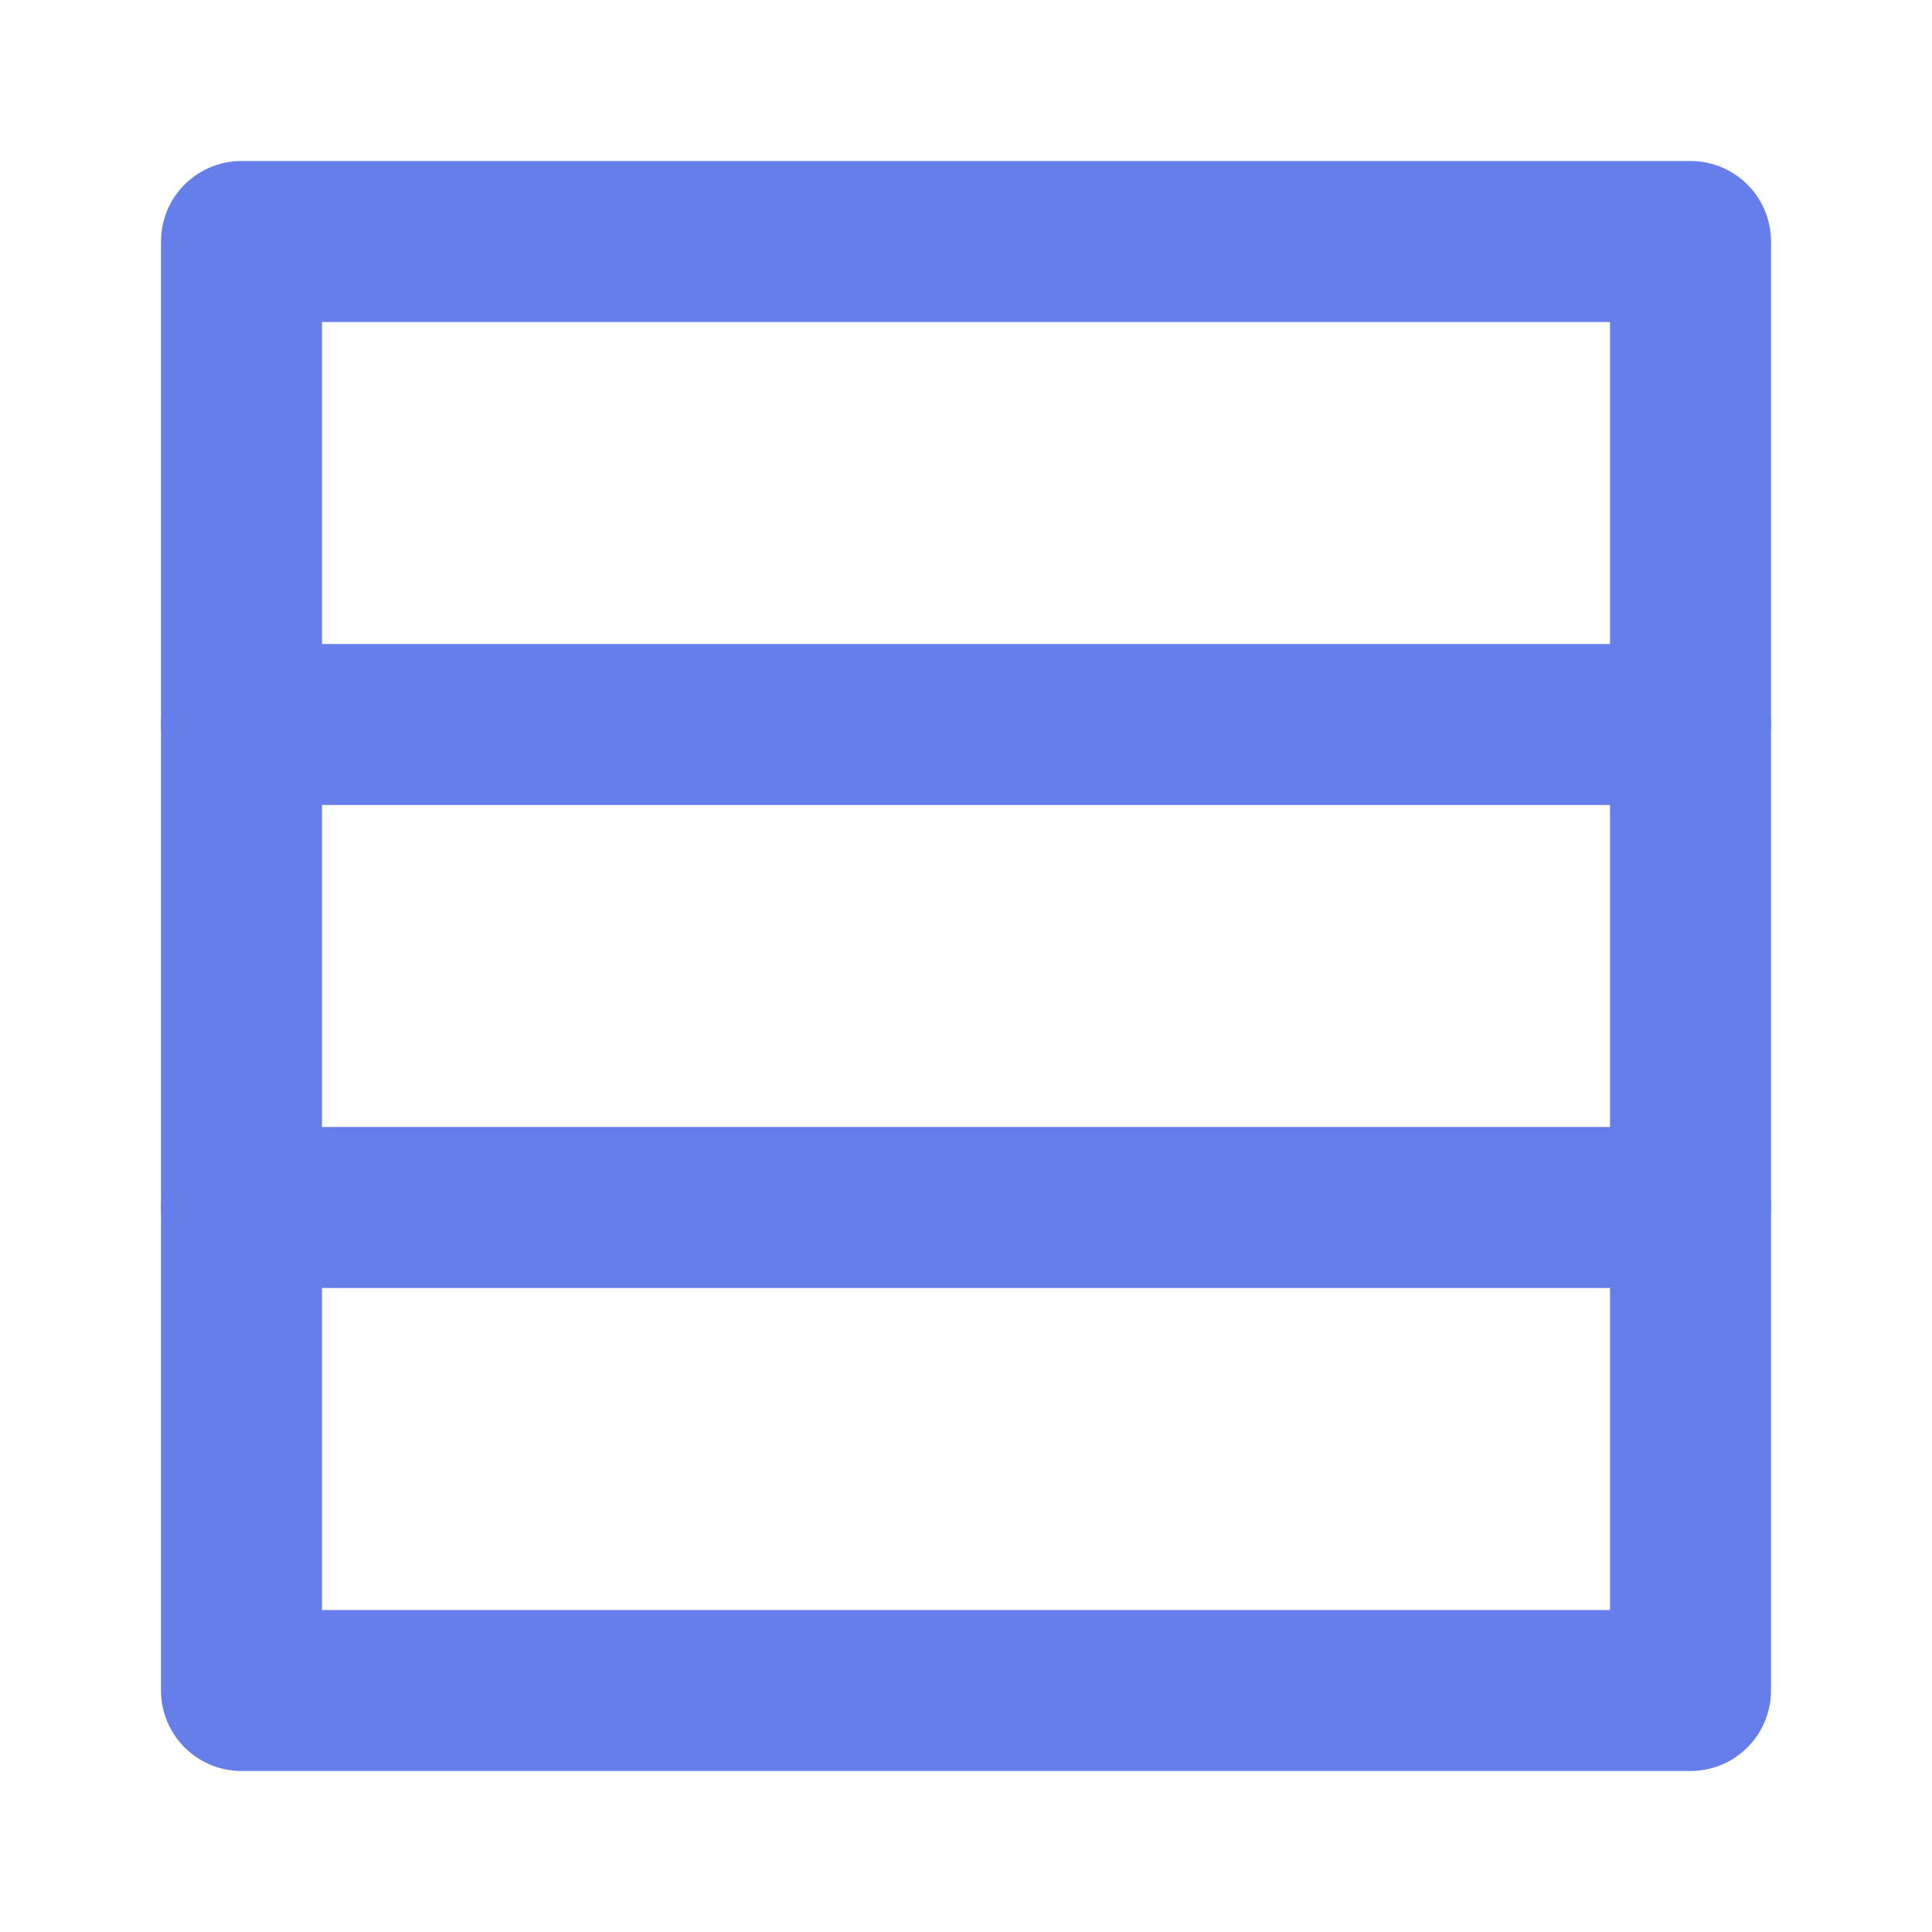
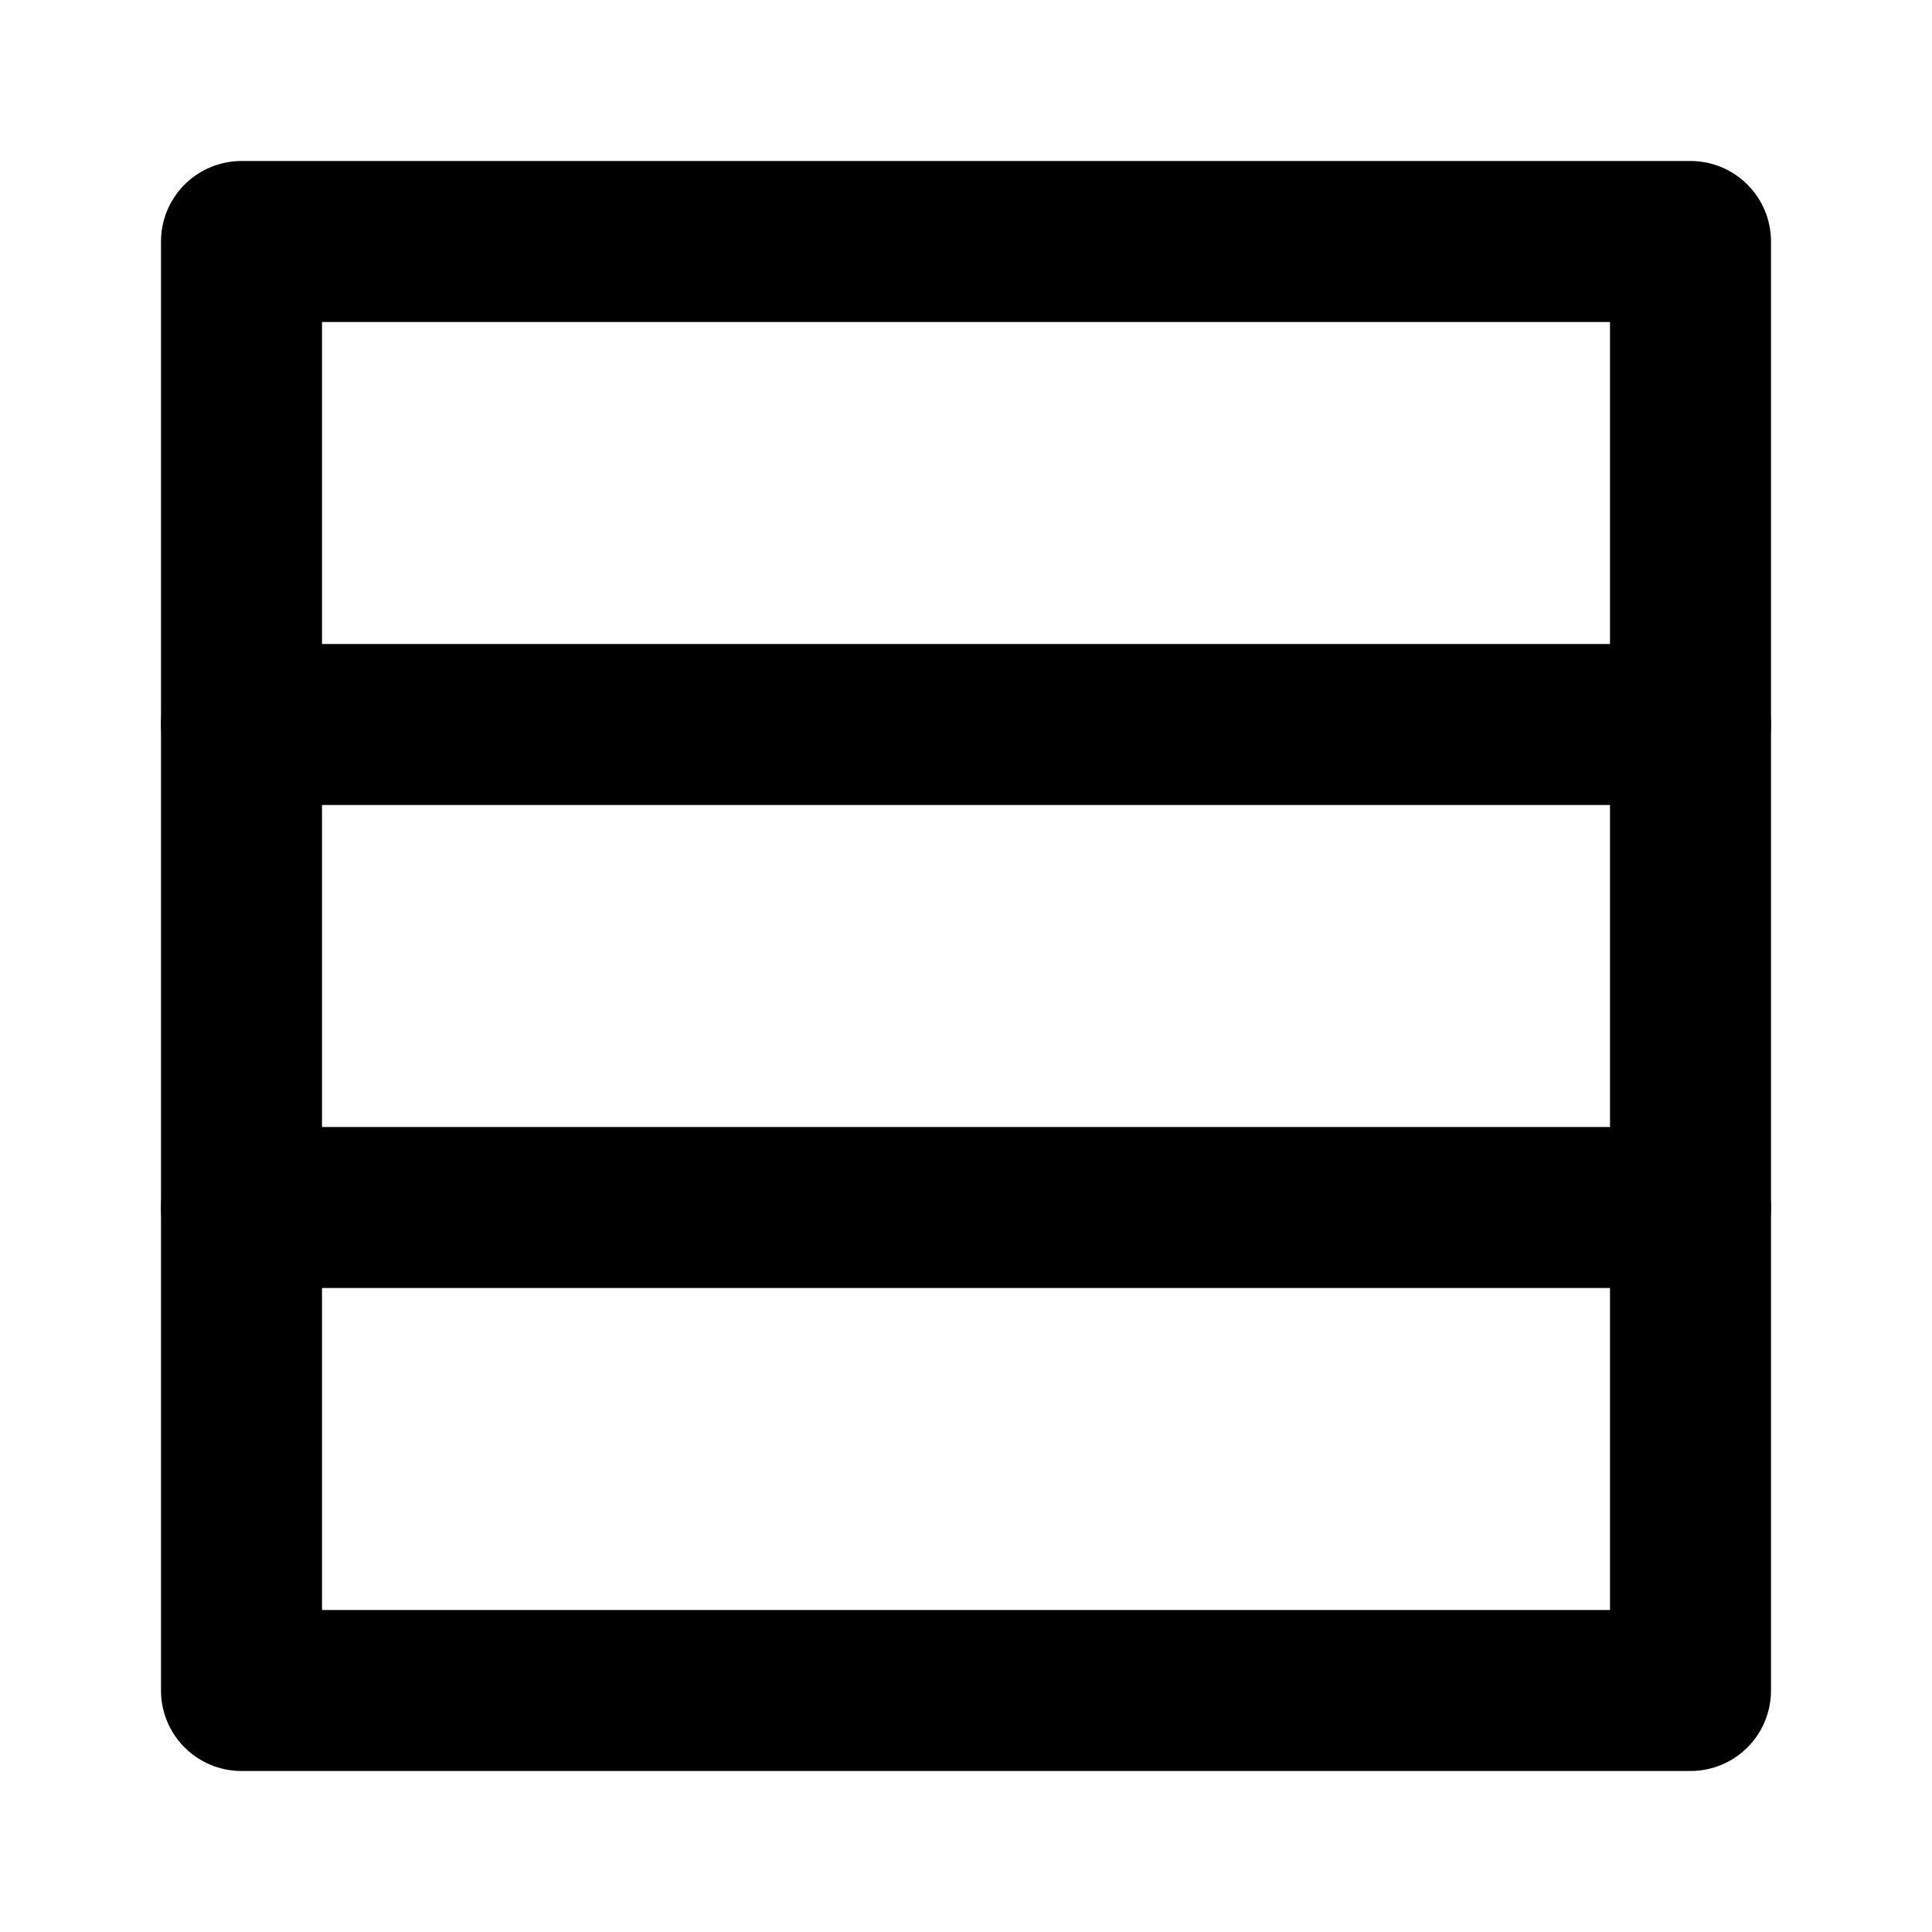
- <svg xmlns="http://www.w3.org/2000/svg" width="32" height="32" viewBox="0 0 24 24" fill="none" stroke="#667eea" stroke-width="2" stroke-linecap="round" stroke-linejoin="round">
+ <svg xmlns="http://www.w3.org/2000/svg" width="32" height="32" viewBox="0 0 24 24" fill="none" stroke="#000000" stroke-width="2" stroke-linecap="round" stroke-linejoin="round">
  <rect x="3" y="3" width="18" height="18" />
  <line x1="3" y1="9" x2="21" y2="9" />
  <line x1="3" y1="15" x2="21" y2="15" />
</svg>
